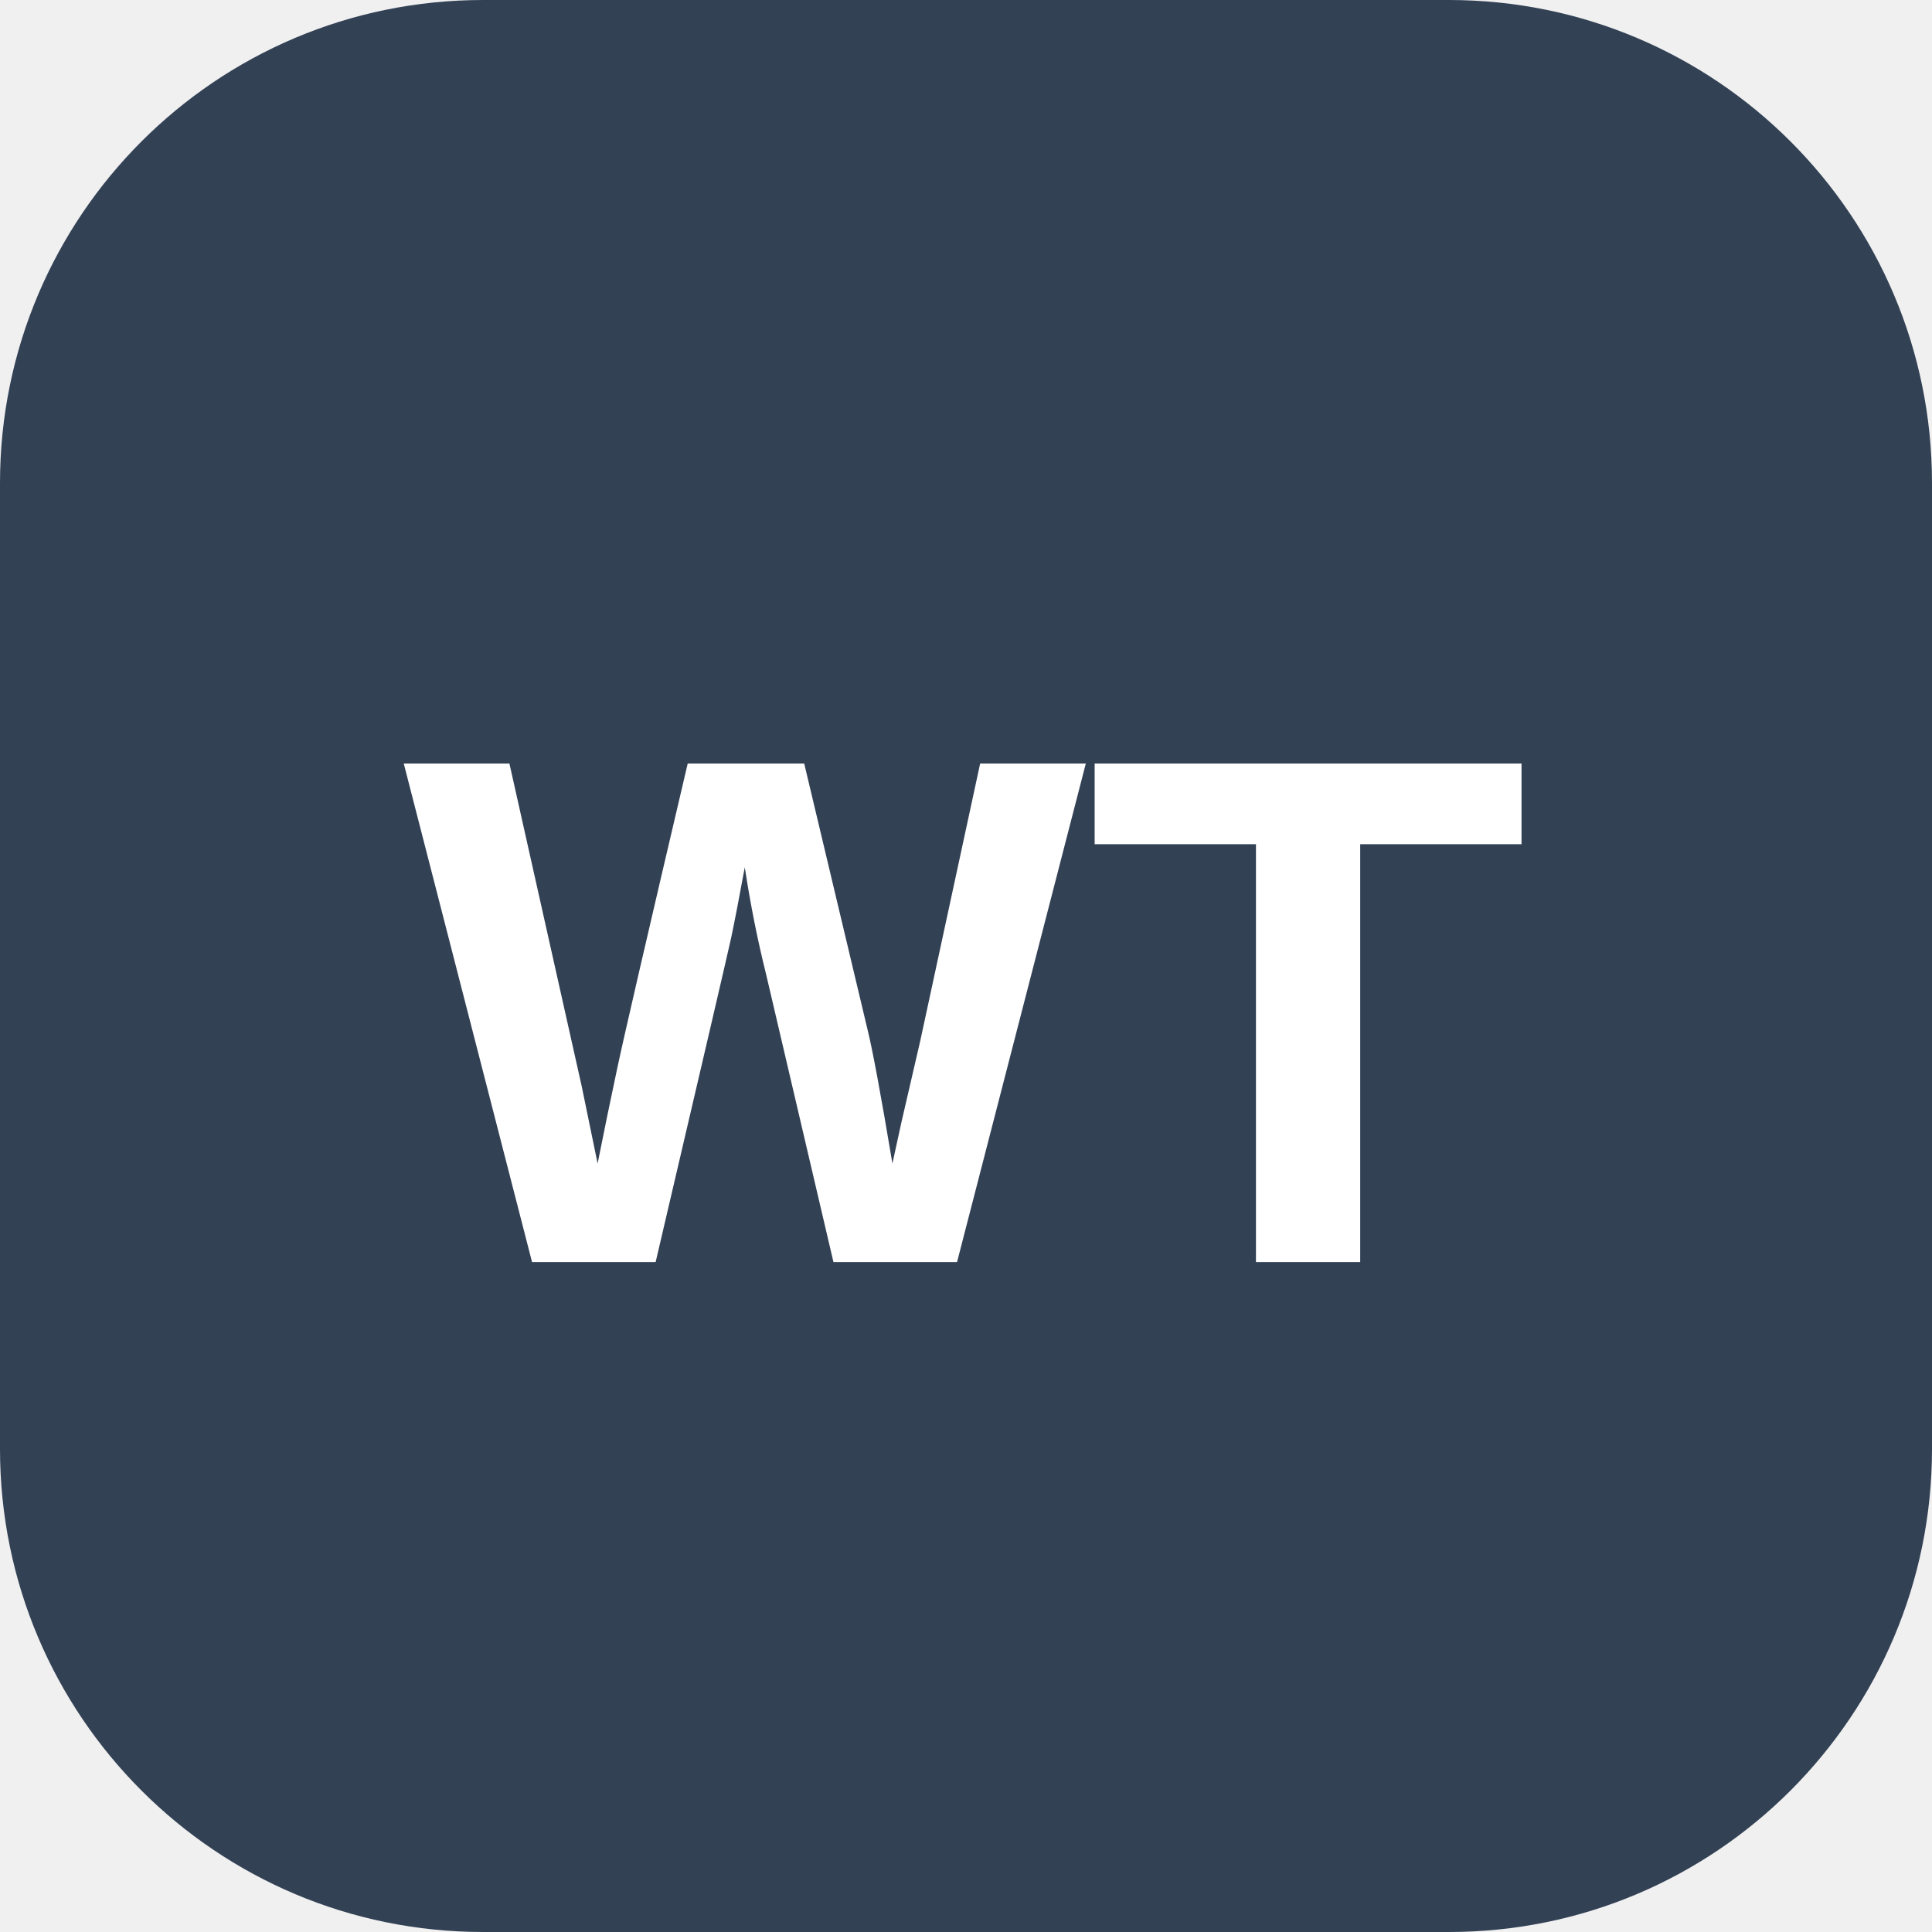
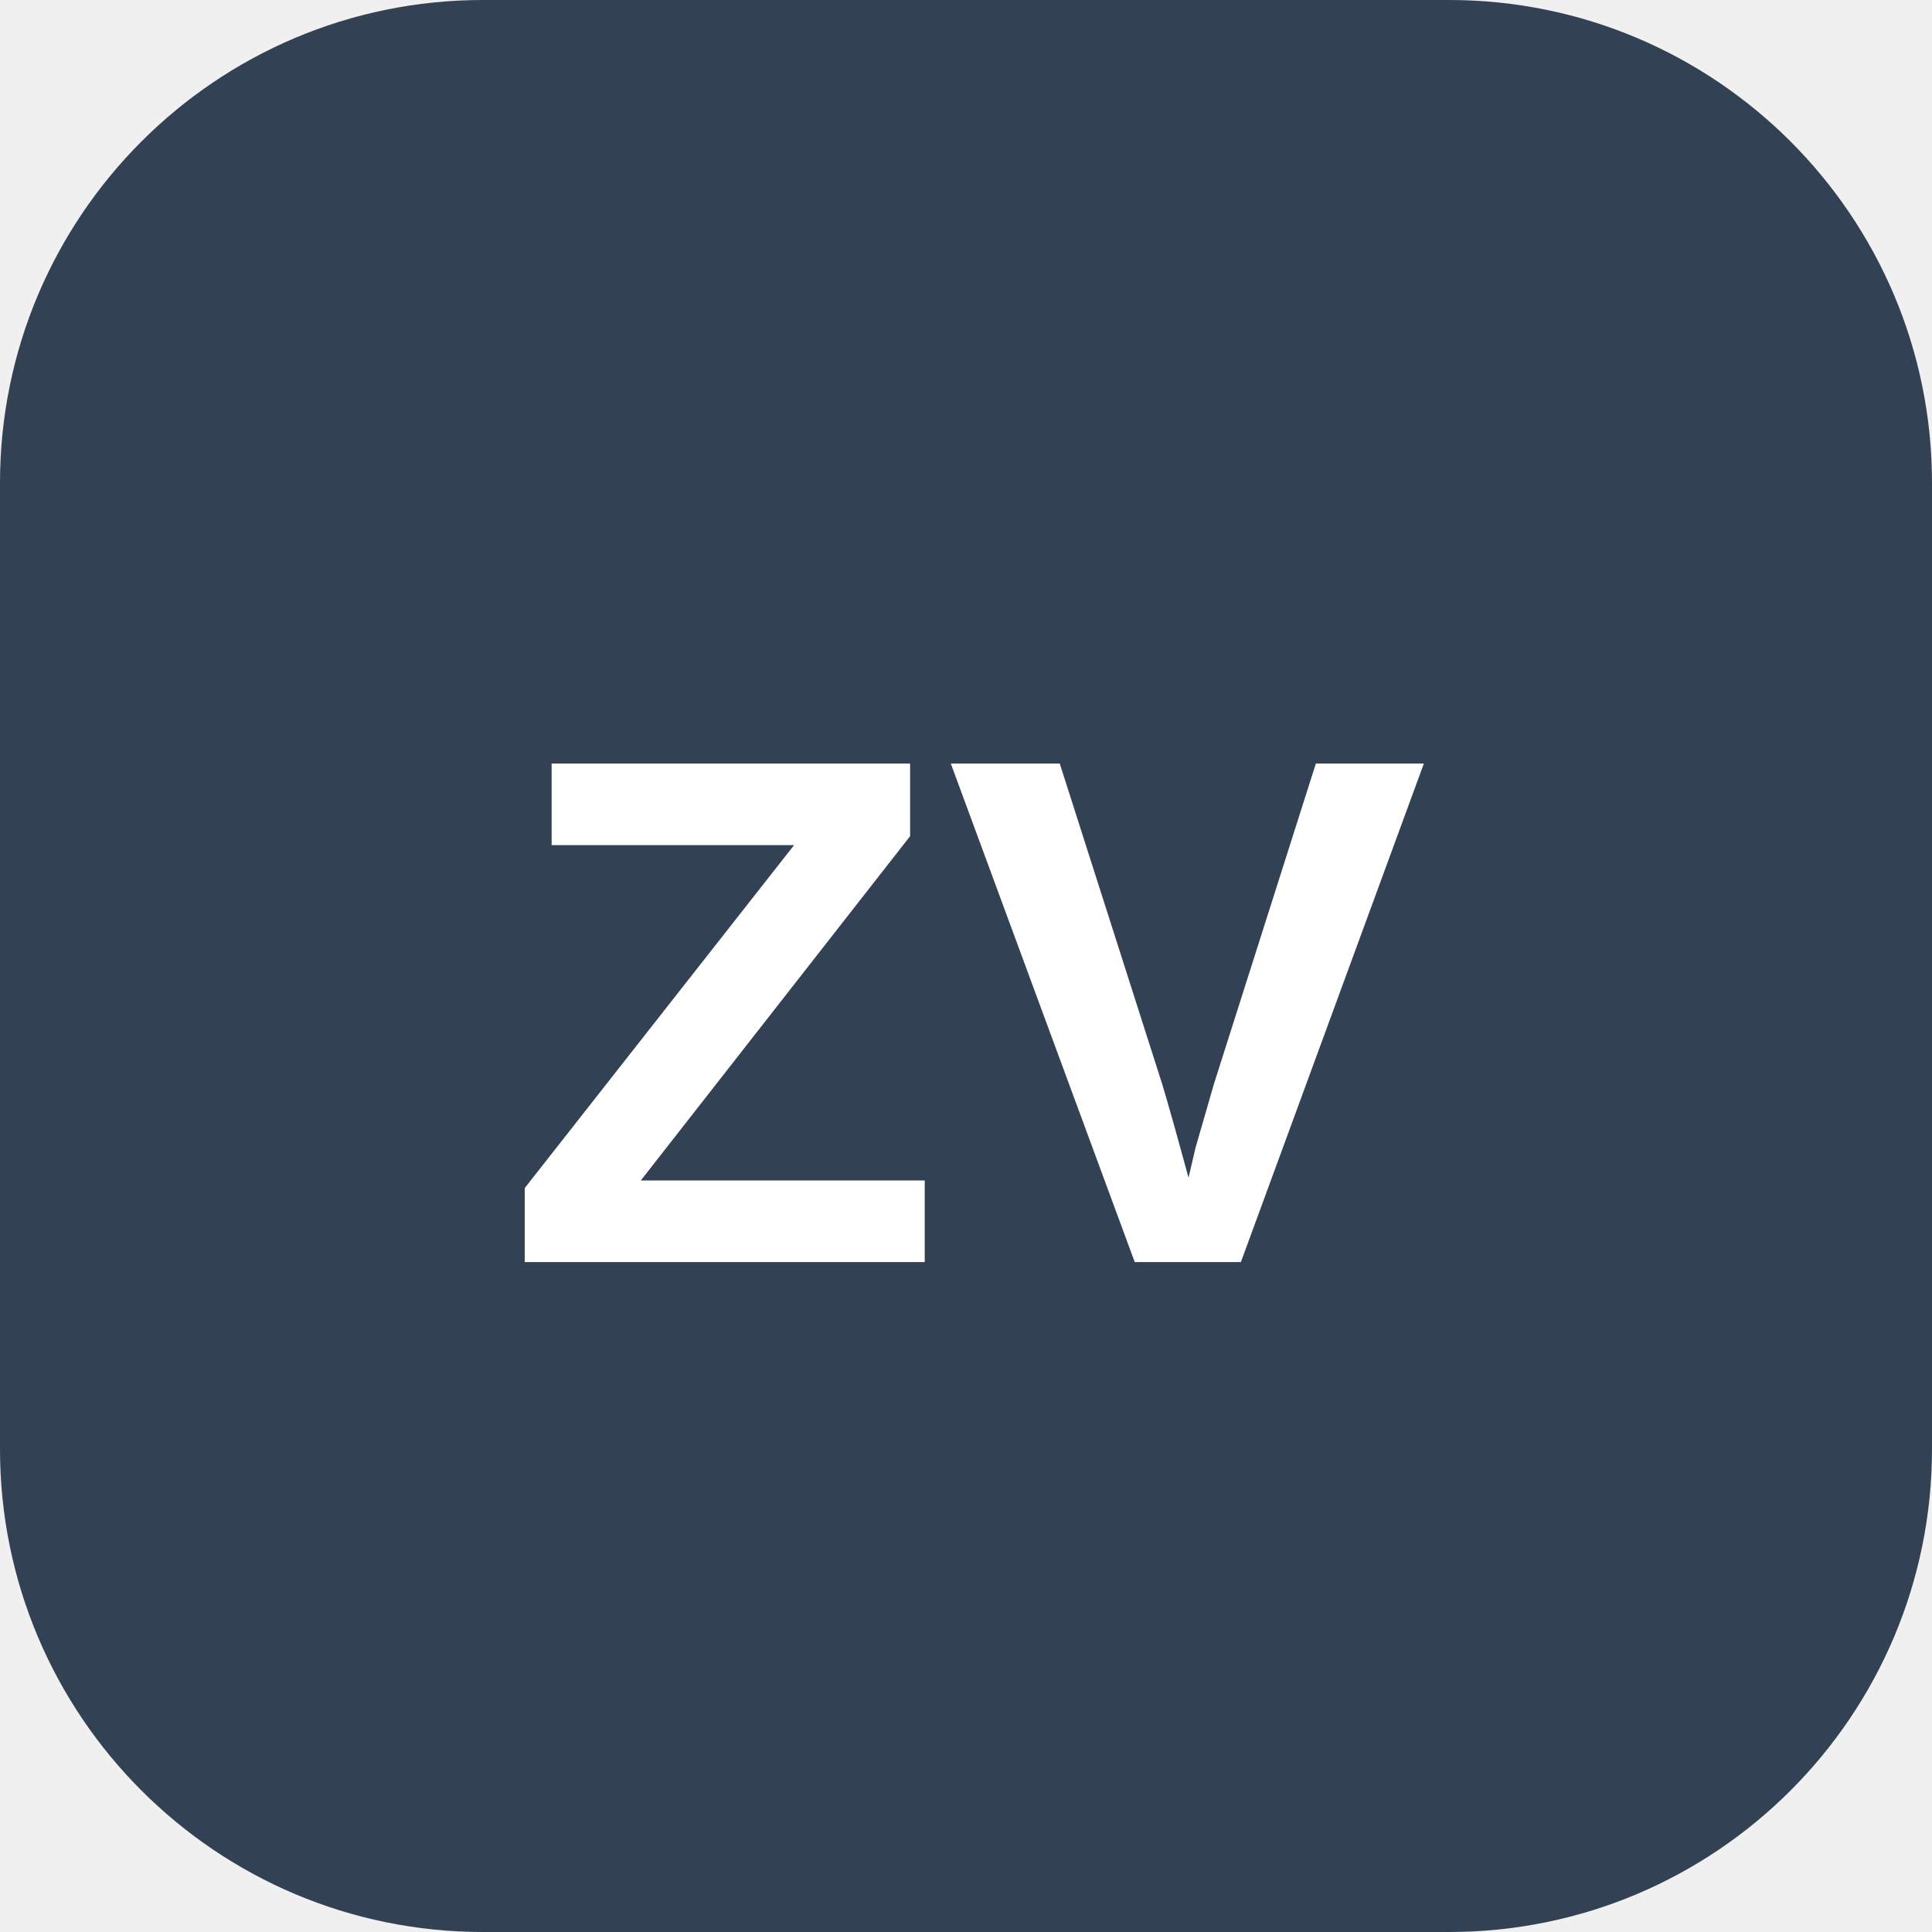
<svg xmlns="http://www.w3.org/2000/svg" viewBox="0 0 64 64">
  <rect width="64" height="64" rx="16" fill="#334155" />
-   <text x="32" y="35" dominant-baseline="middle" text-anchor="middle" font-family="Arial,sans-serif" font-size="24" font-weight="700" fill="#fff">WT</text>
+   <text x="32" y="35" dominant-baseline="middle" text-anchor="middle" font-family="Arial,sans-serif" font-size="24" font-weight="700" fill="#fff">ZV</text>
</svg>
